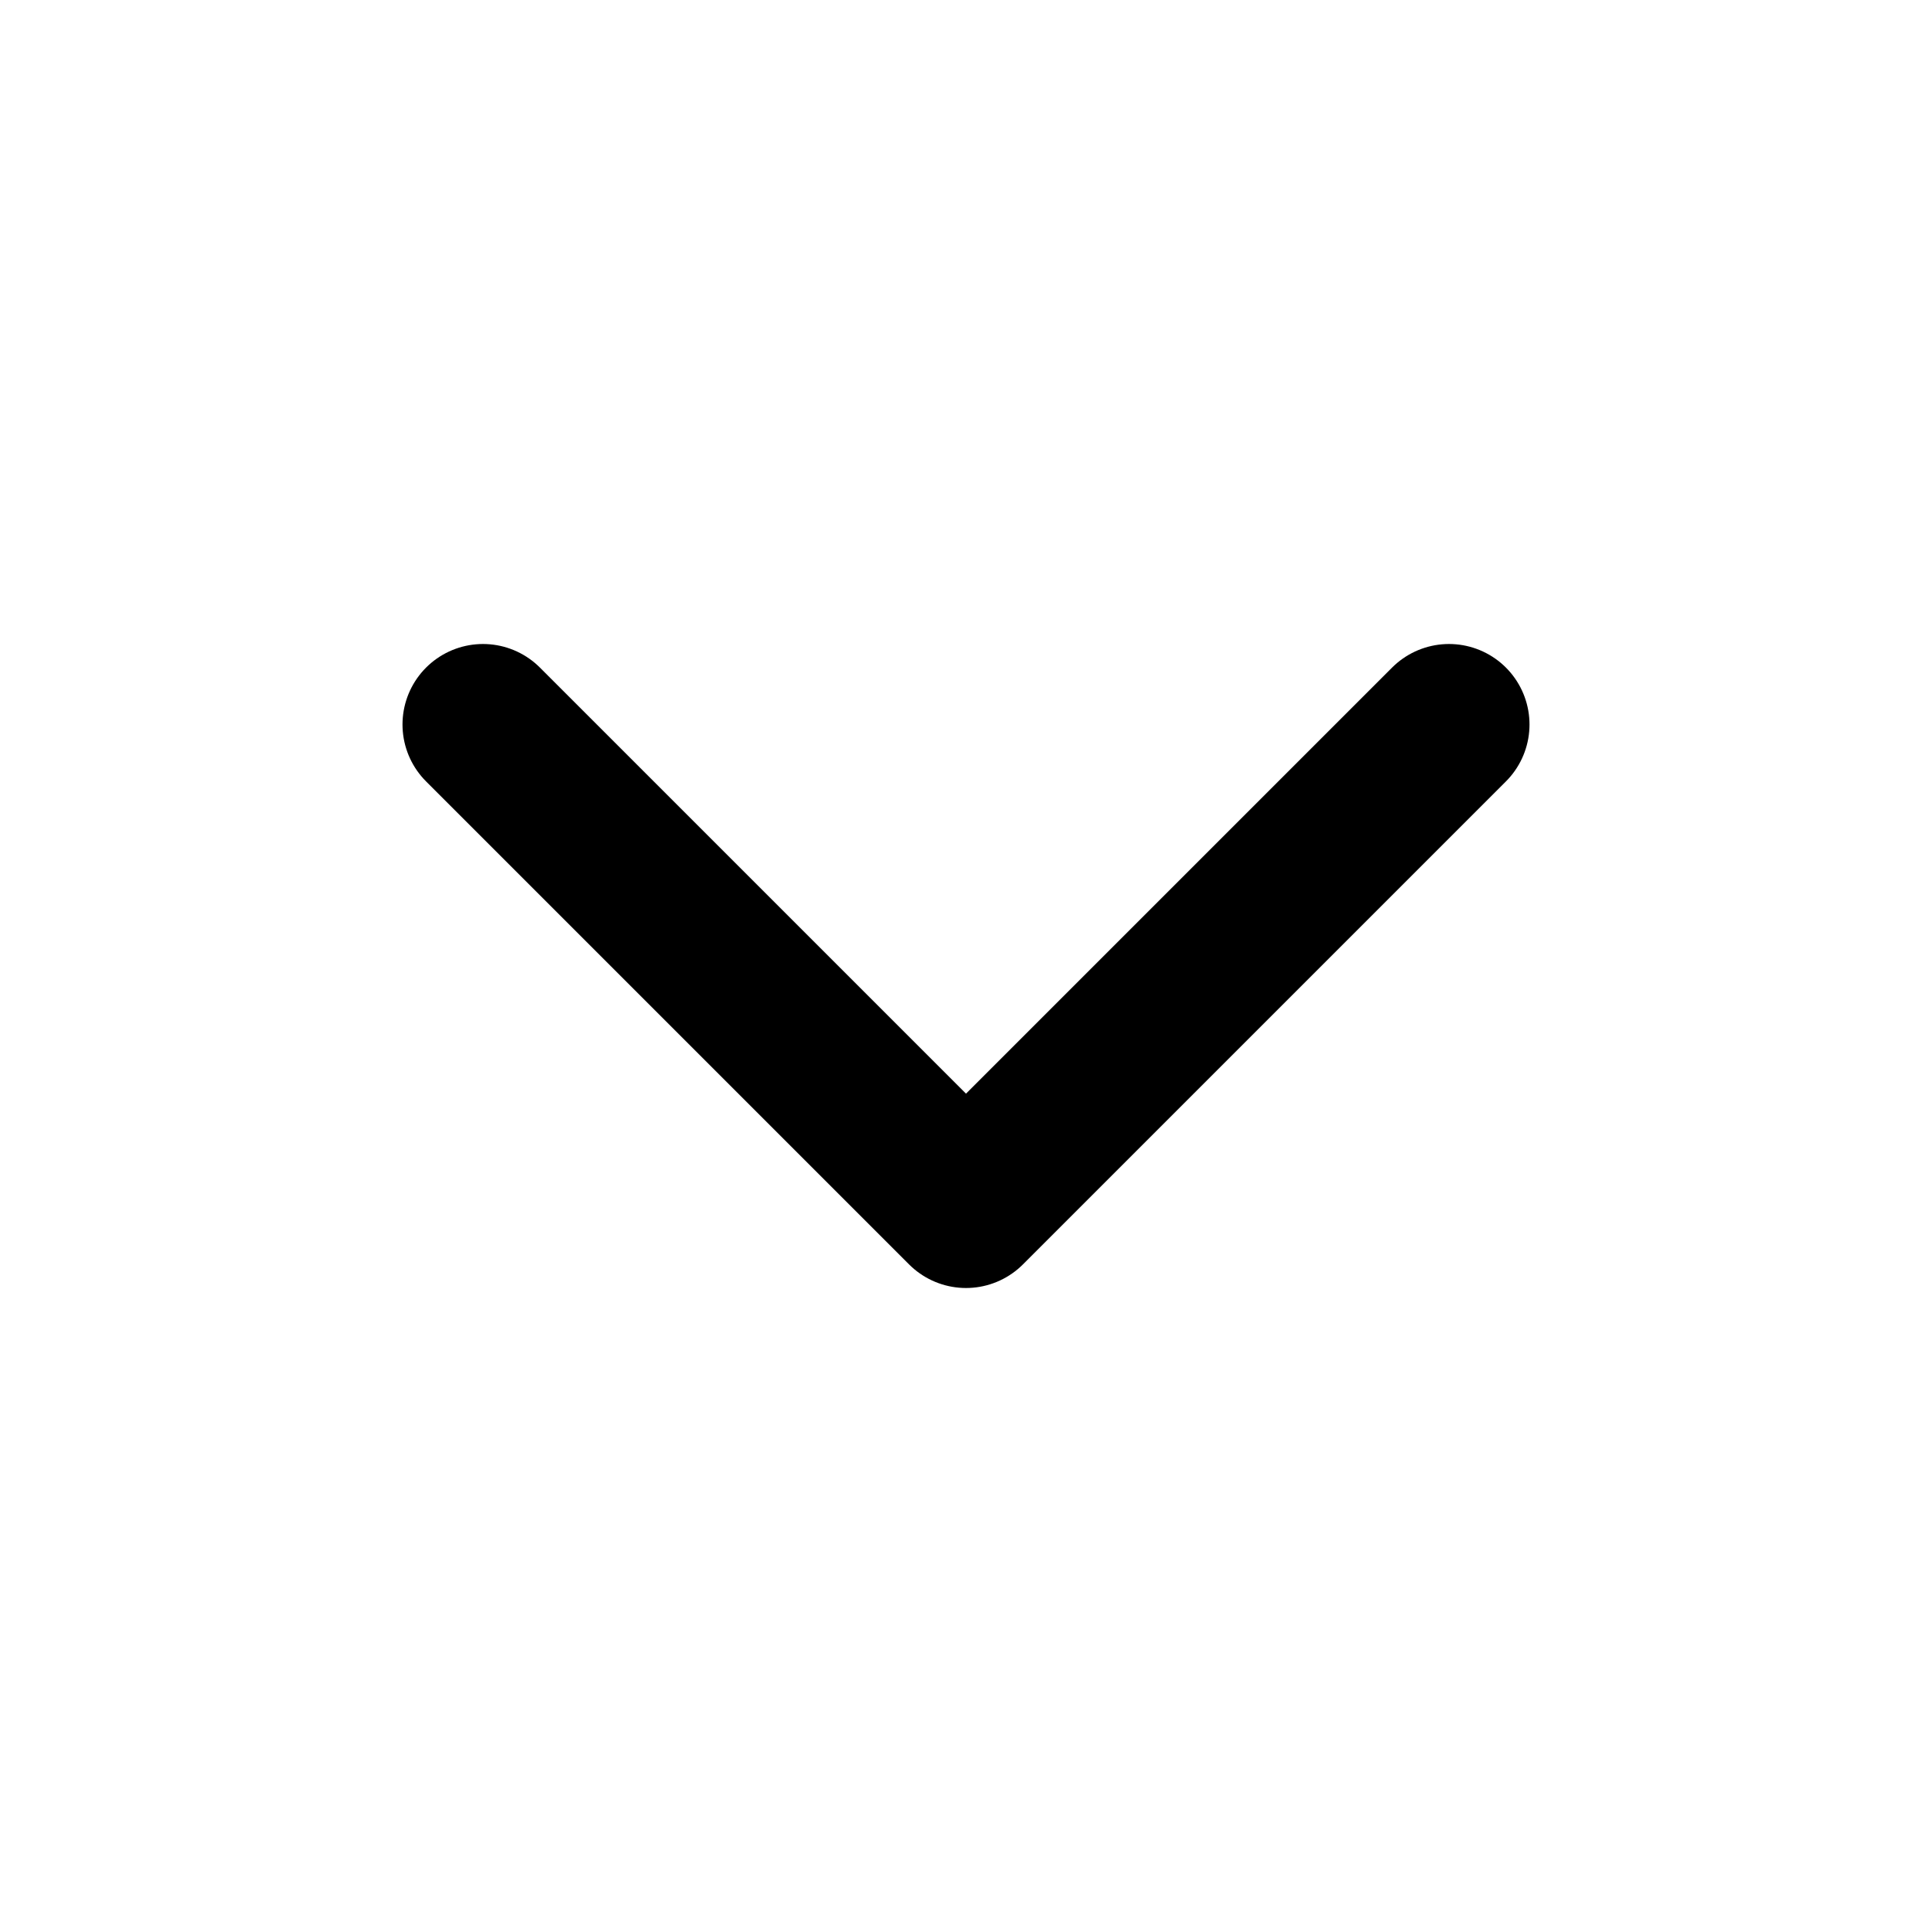
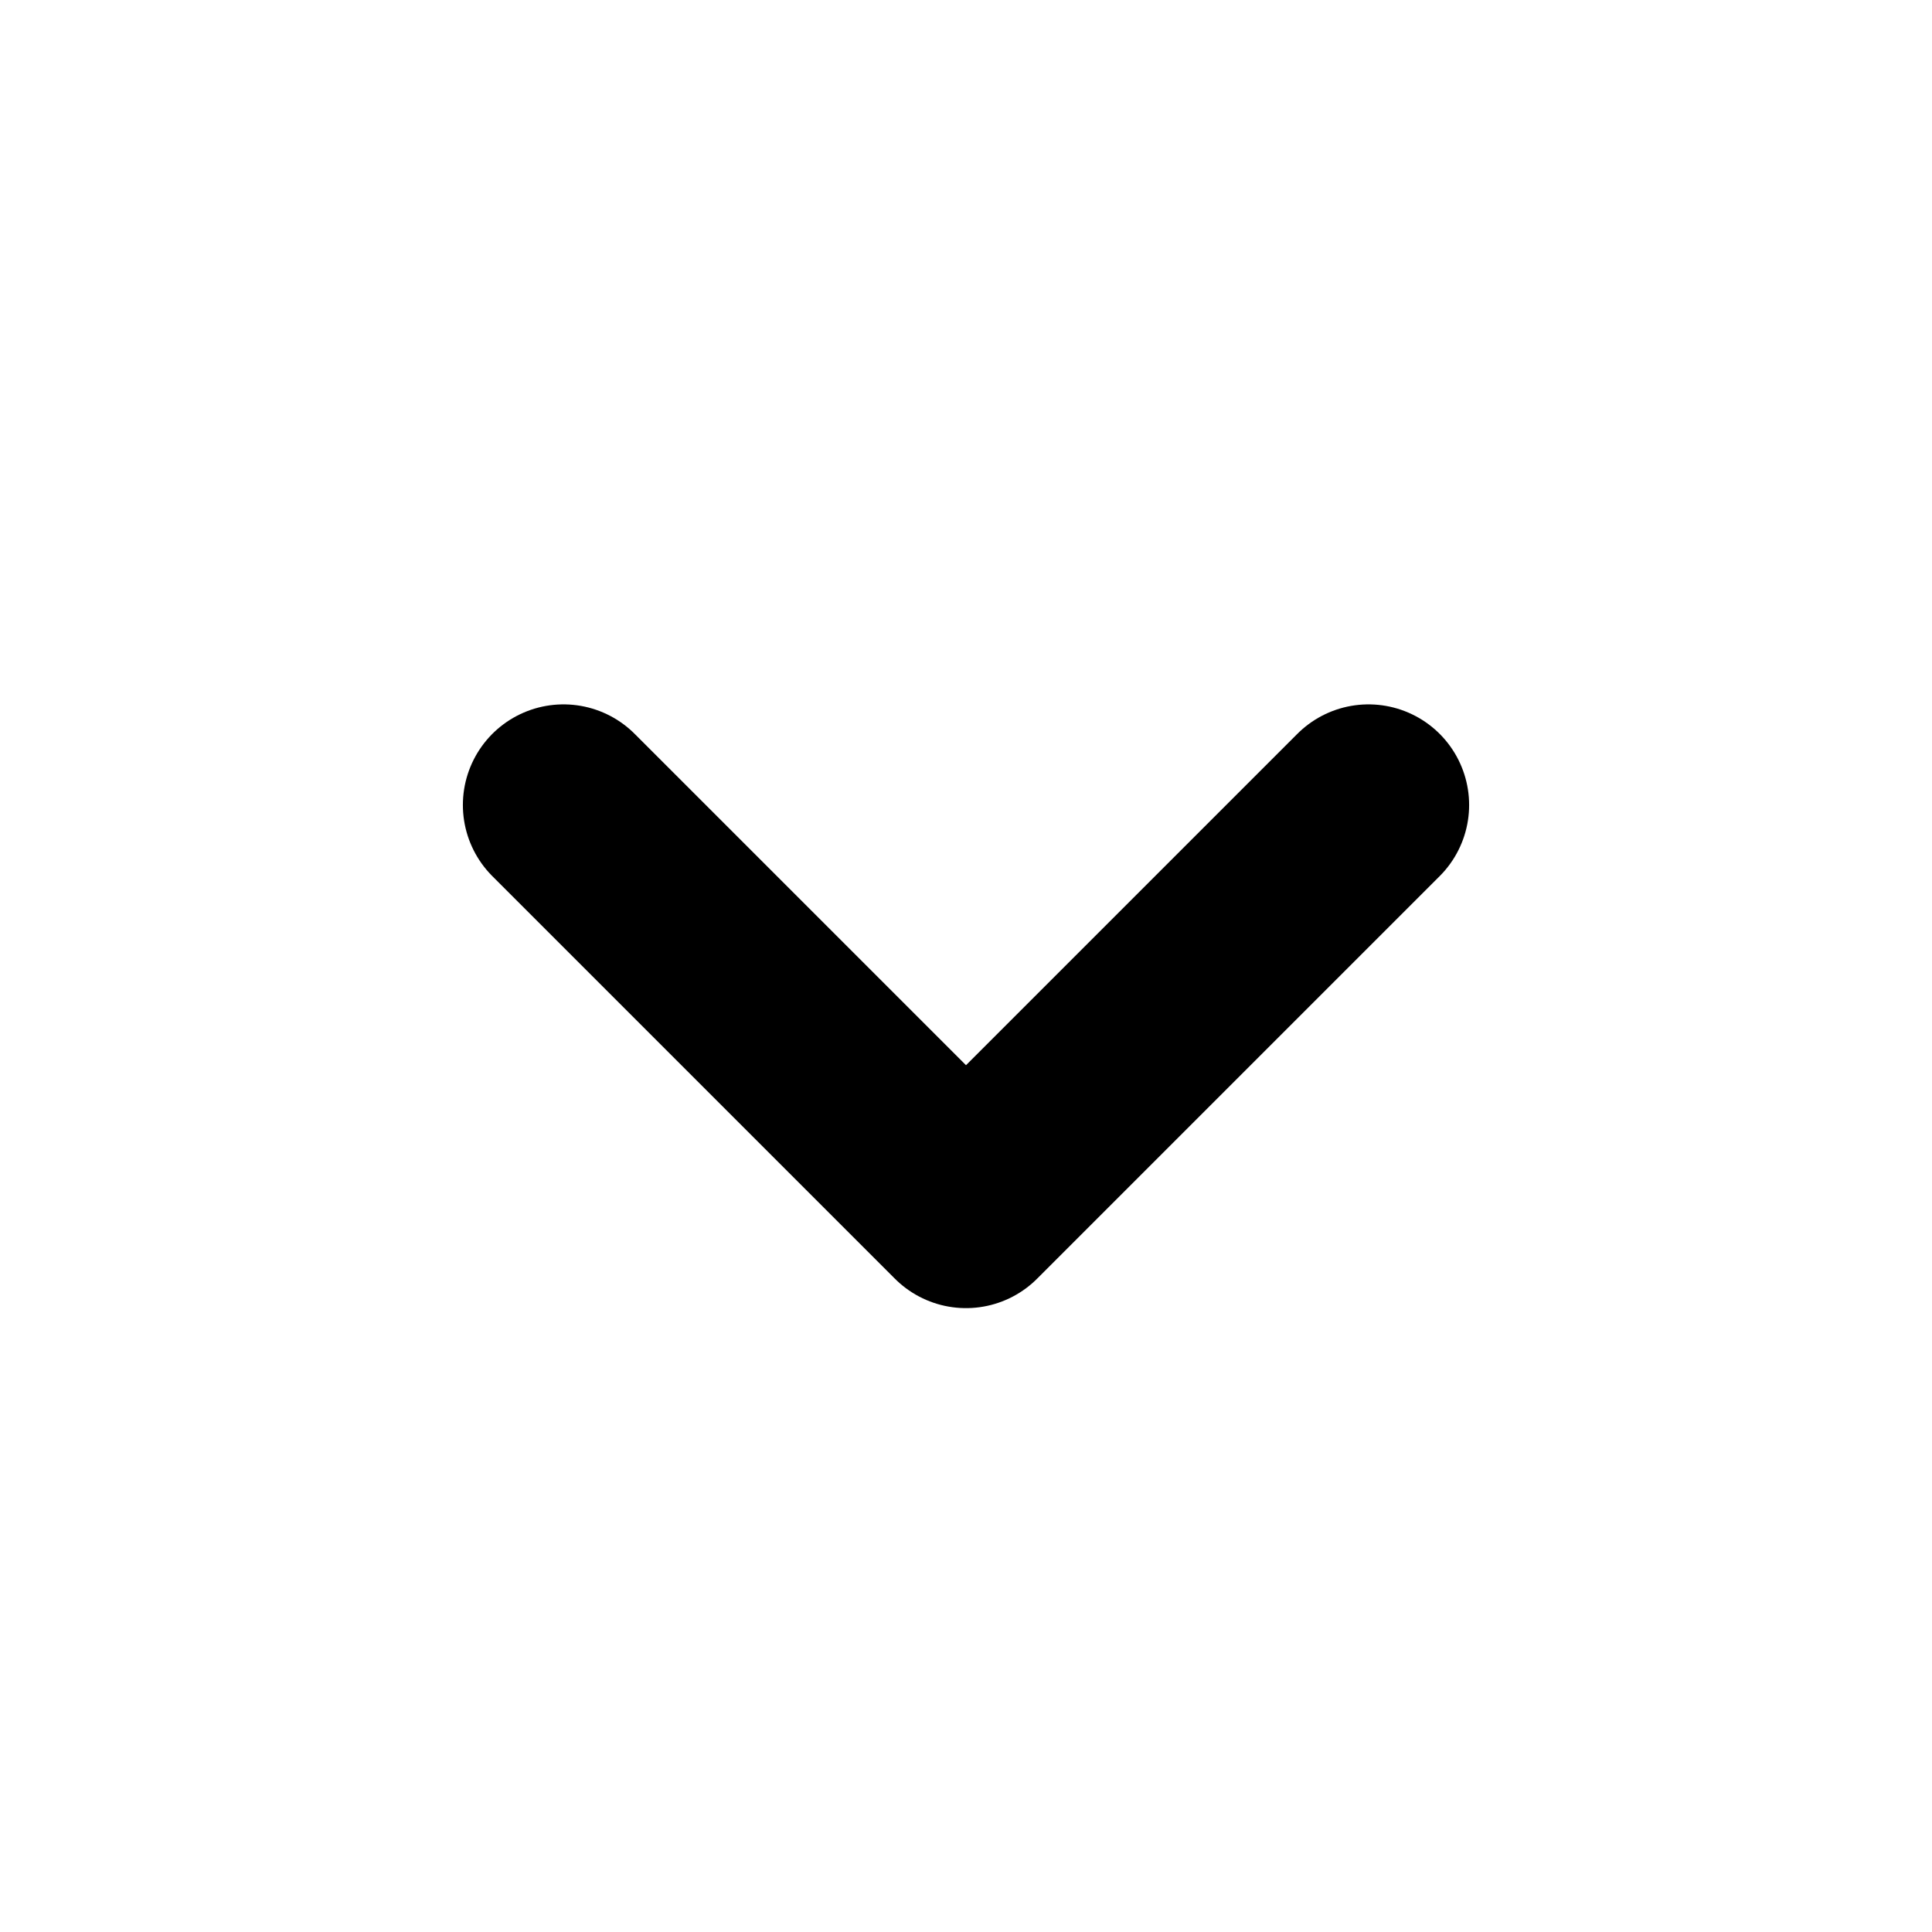
- <svg xmlns="http://www.w3.org/2000/svg" viewBox="0 0 24 24" fill="none" stroke="currentColor" stroke-width="2" stroke-linecap="round" stroke-linejoin="round">
-   <polyline points="6 9 12 15 18 9" />
+ <svg xmlns="http://www.w3.org/2000/svg" viewBox="0 0 24 24" fill="none" stroke="currentColor" stroke-width="2.5" stroke-linecap="round" stroke-linejoin="round">
+   <path d="M7 10L12 15L17 10" />
</svg>
